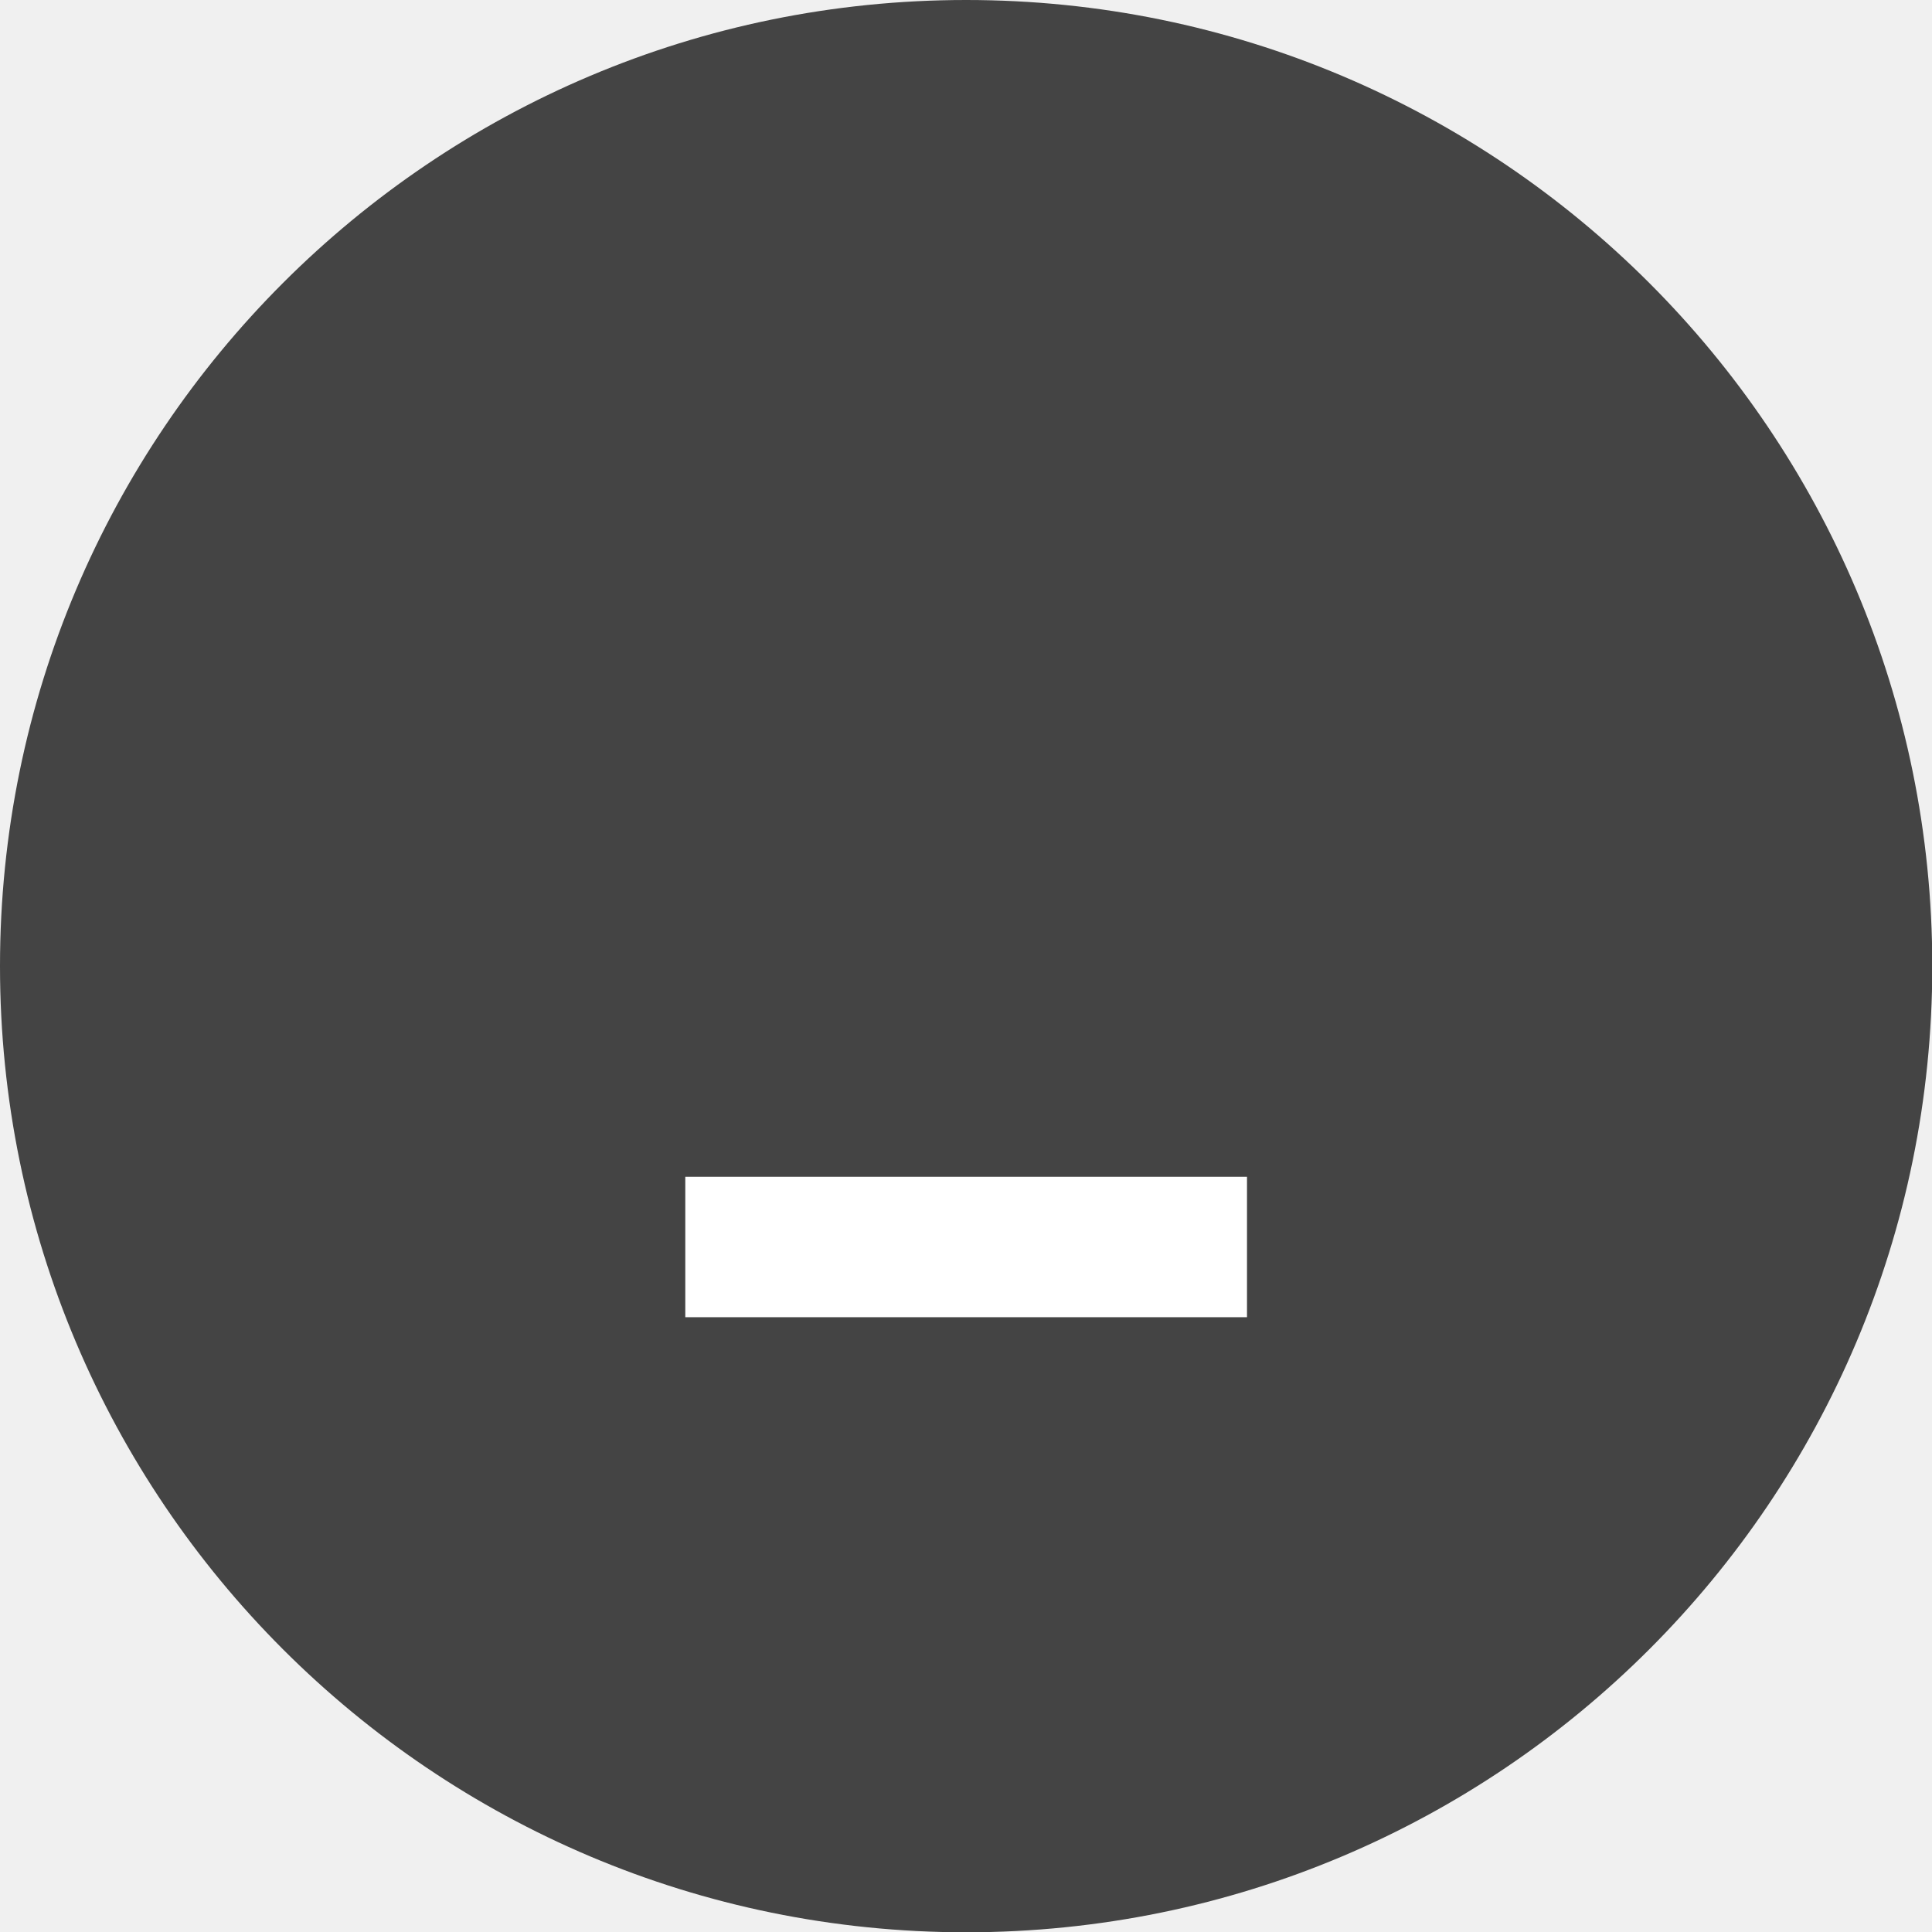
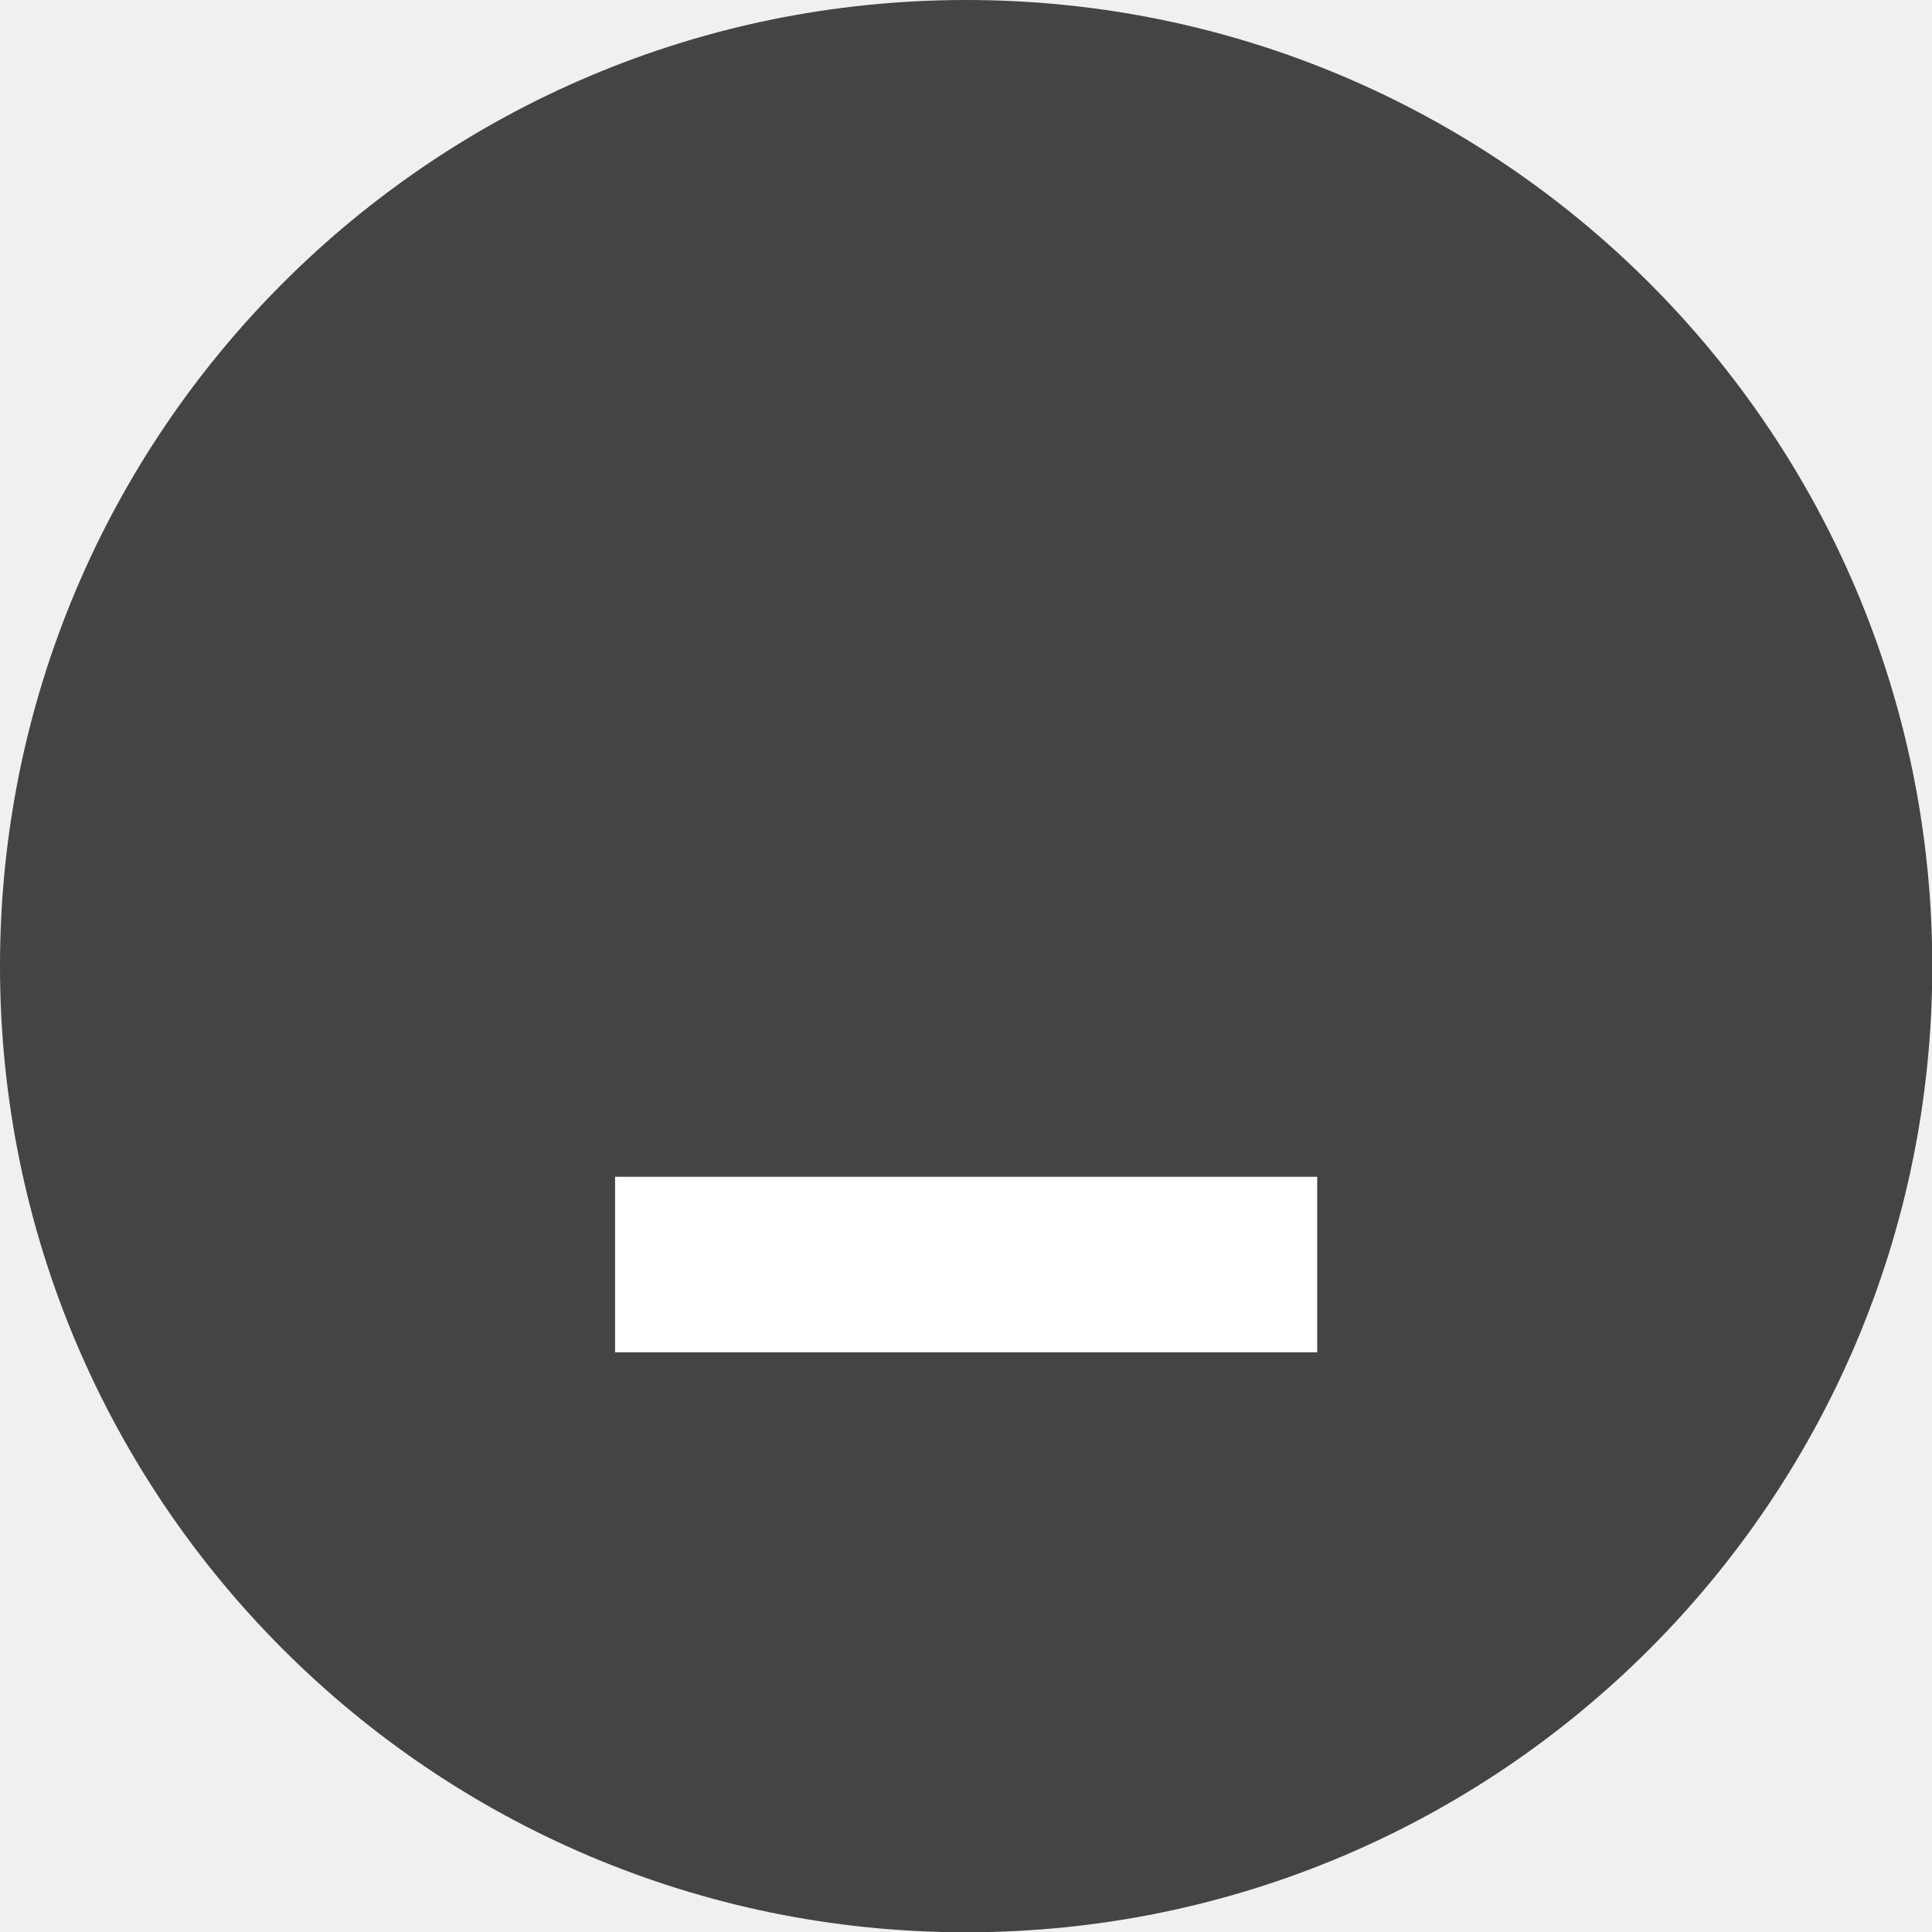
<svg xmlns="http://www.w3.org/2000/svg" width="26" height="26" viewBox="0 0 6.879 6.879" version="1.1" id="svg1">
  <defs id="defs1" />
  <g id="layer1">
    <circle style="fill:#444444;fill-opacity:1;stroke:none;stroke-width:0.529;stroke-linecap:square;stroke-dasharray:none;stroke-opacity:1" id="circle2" cx="3.44" cy="3.44" r="3.44" />
-     <path style="fill:#ffffff" d="M 2.44 4.19 L 2.44 4.69 L 4.44 4.69 L 4.44 4.19 L 2.44 4.19 Z" />
+     <path style="fill:#ffffff" d="M 2.19 4.19 L 2.19 4.815 L 4.69 4.815 L 4.69 4.19 L 2.19 4.19 Z" />
  </g>
</svg>
